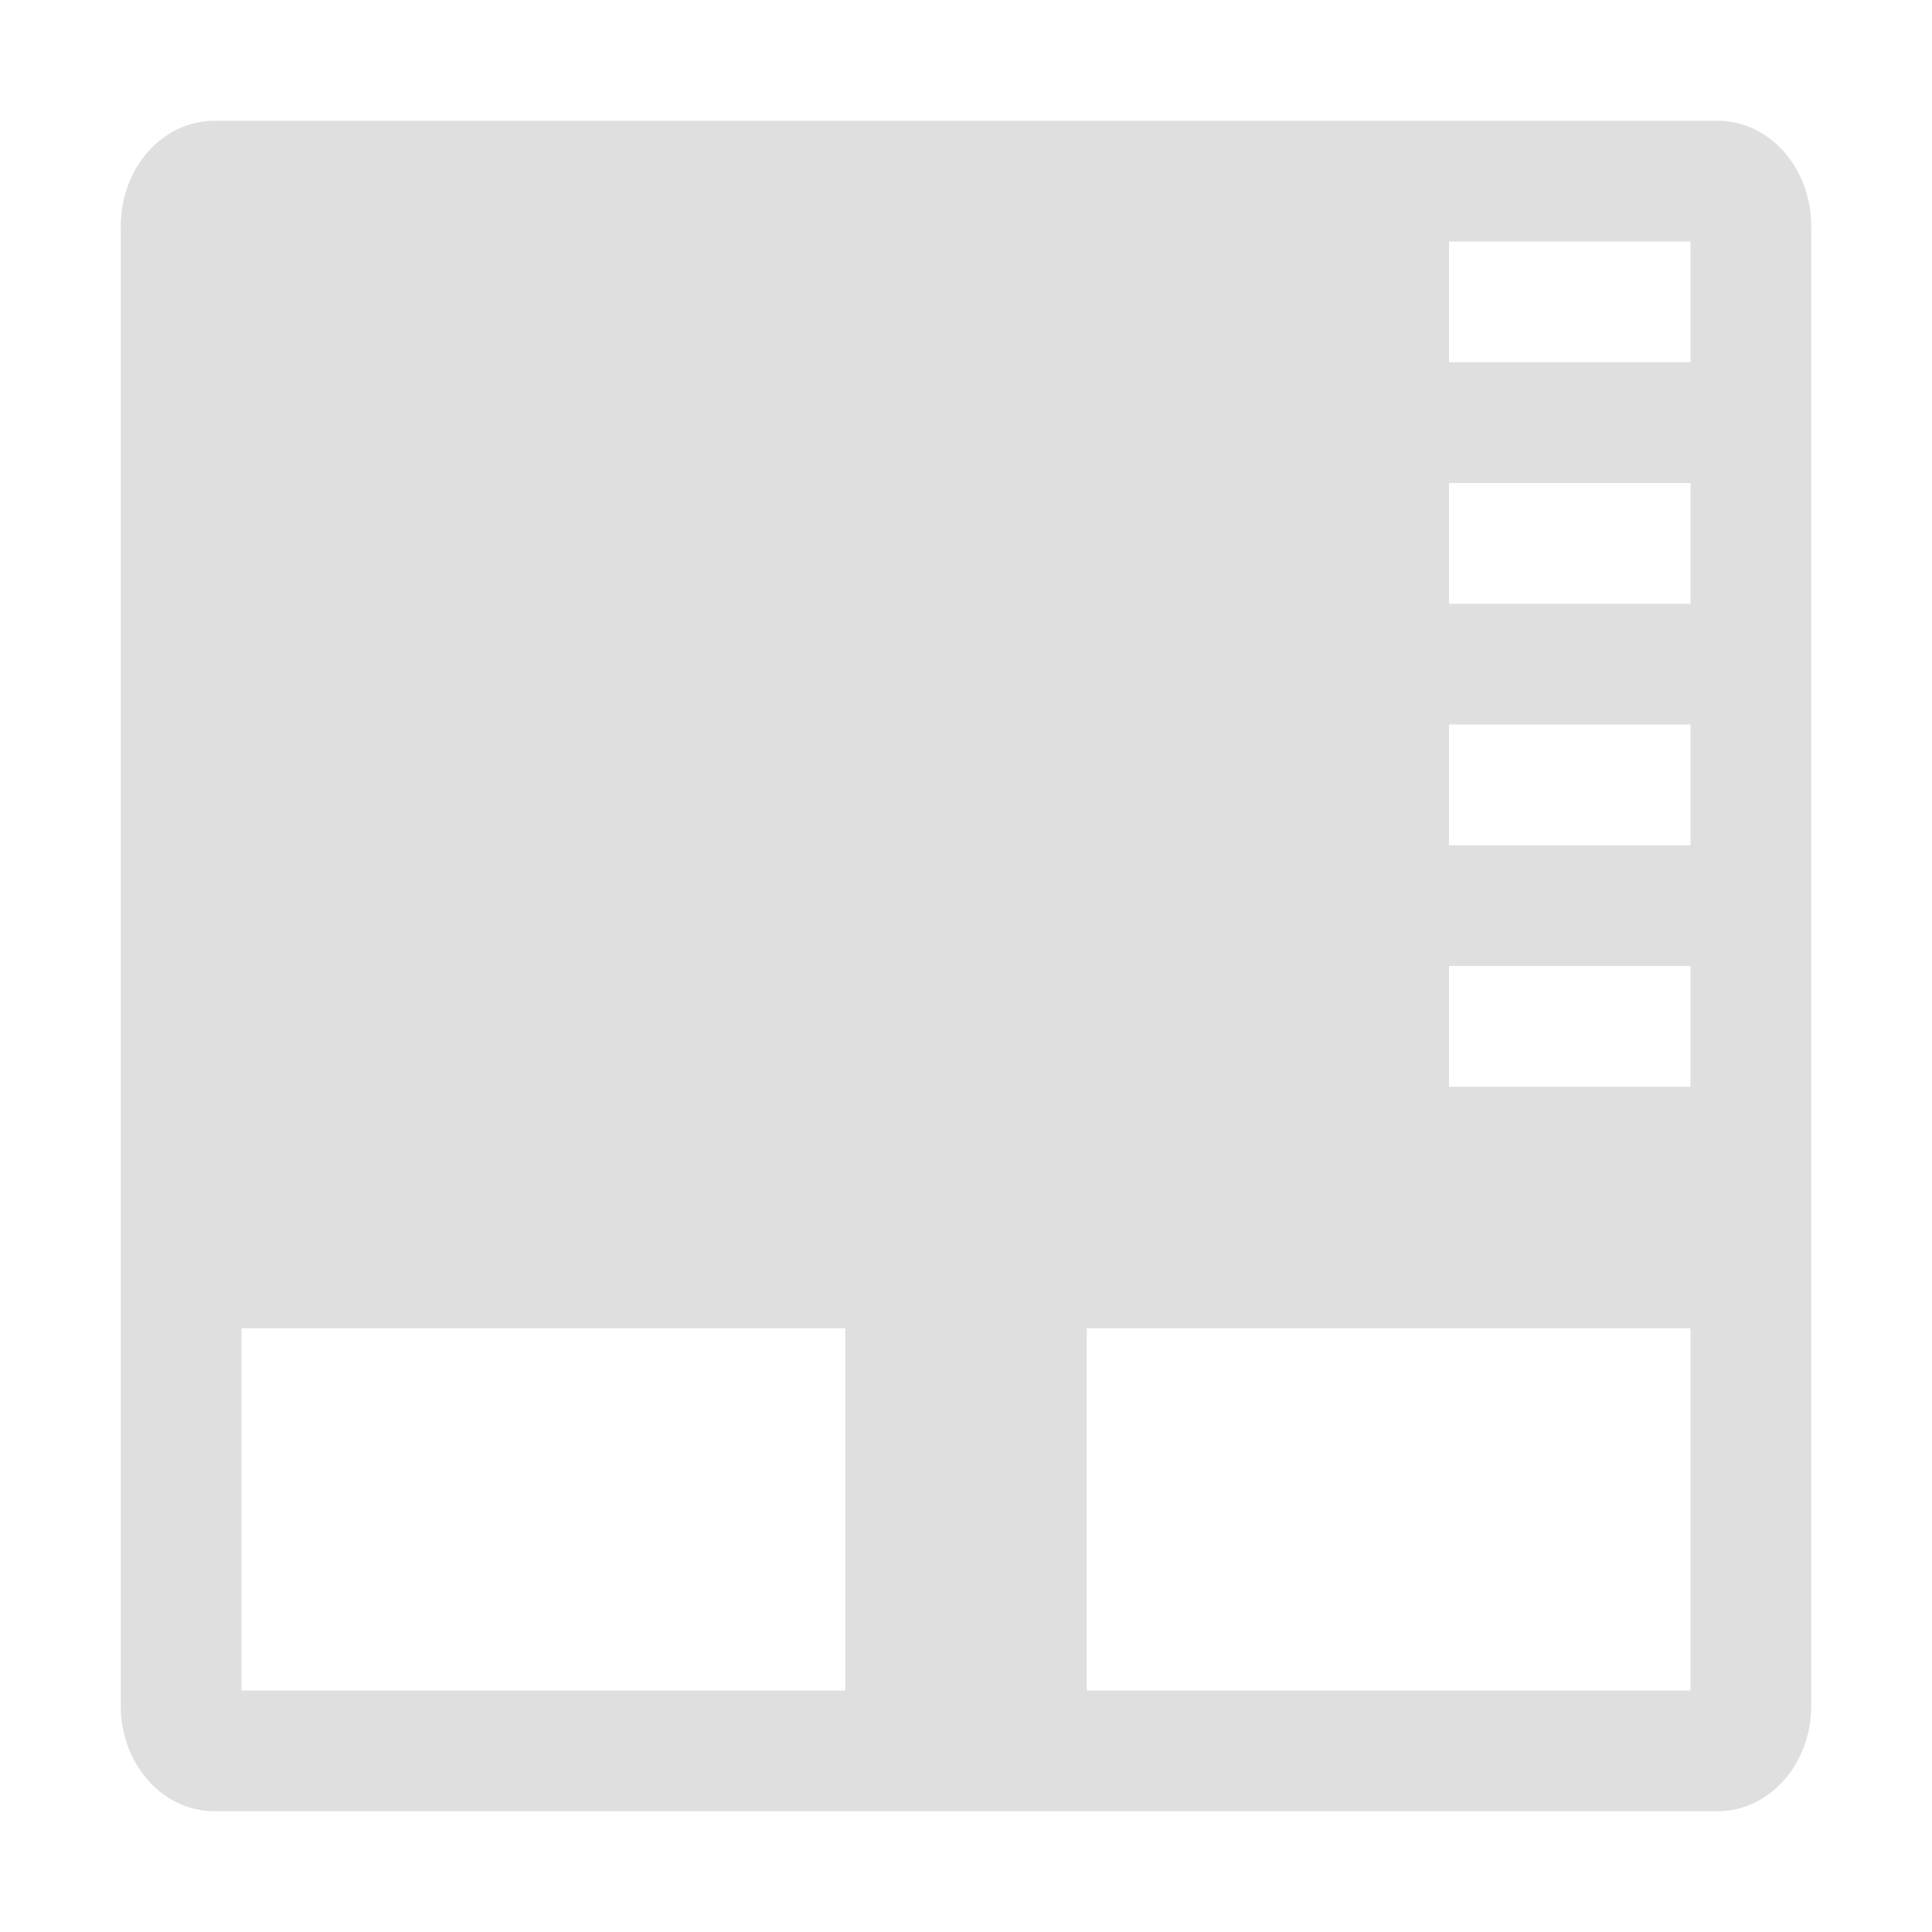
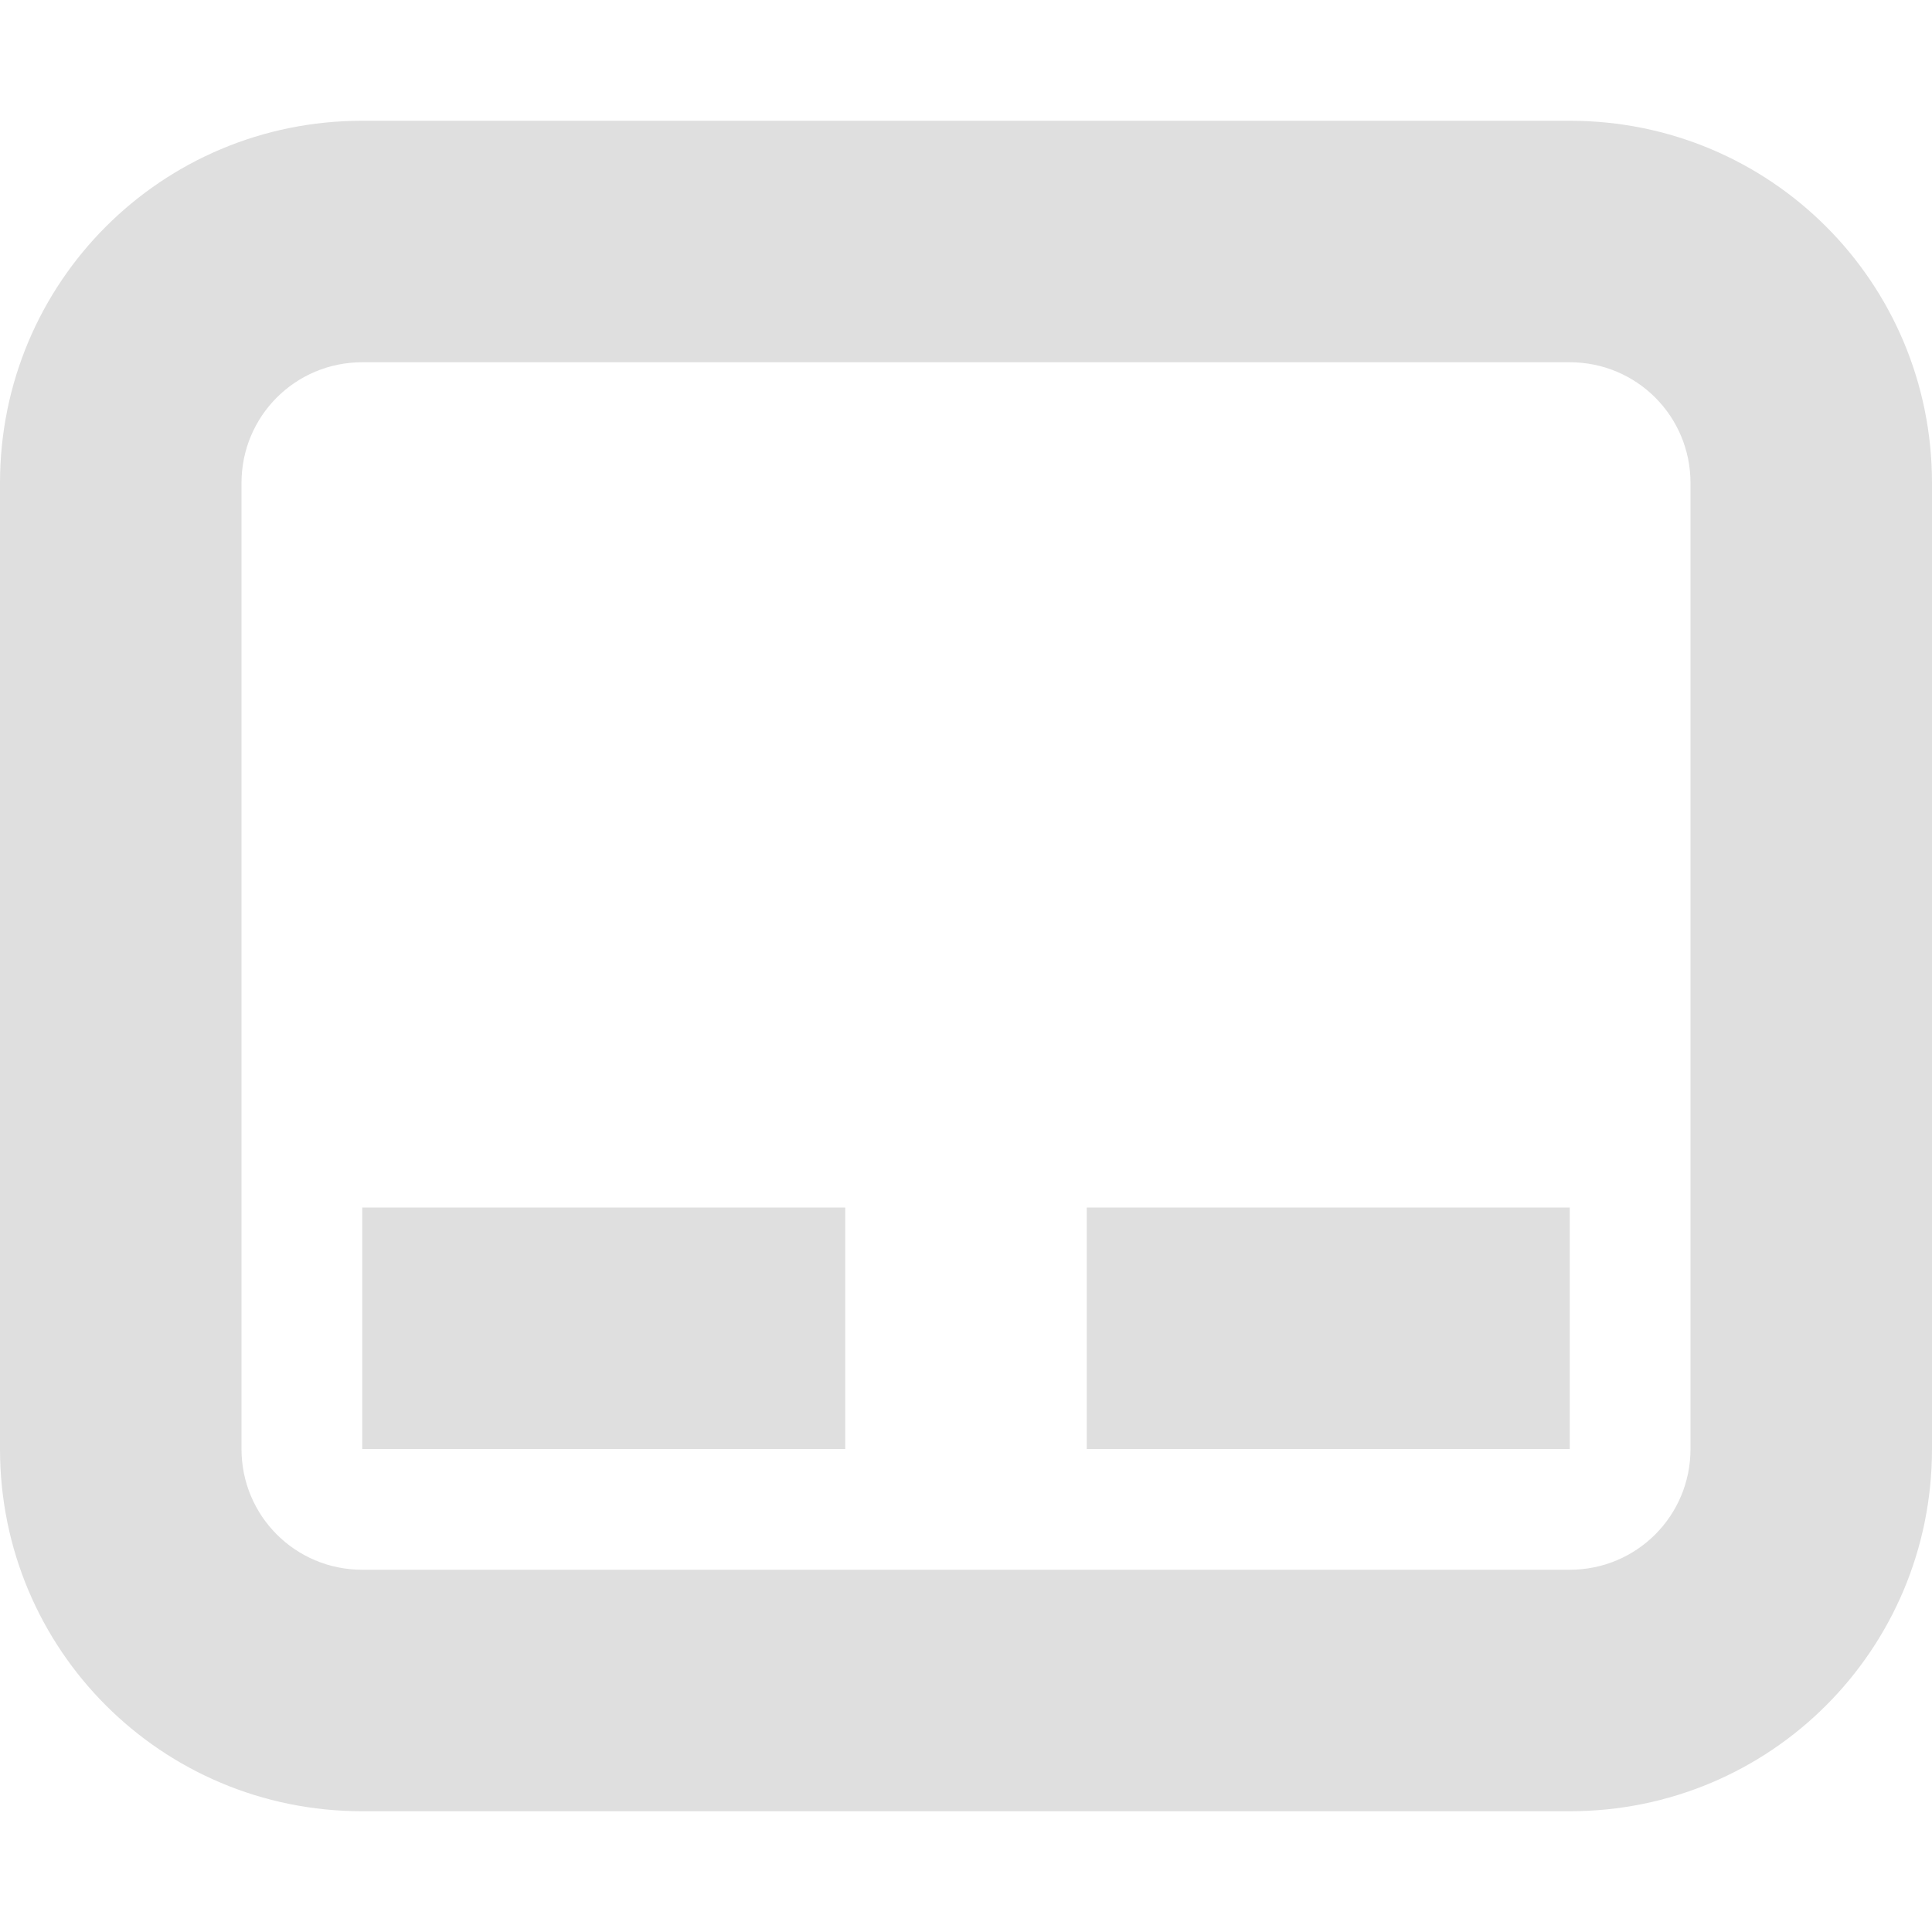
<svg xmlns="http://www.w3.org/2000/svg" width="16" height="16" version="1.1">
  <defs>
-     <style id="current-color-scheme" type="text/css">
-    .ColorScheme-Text { color:#dfdfdf; } .ColorScheme-Highlight { color:#4285f4; }
-   </style>
+     <style id="current-color-scheme" type="text/css">.ColorScheme-Text { color:#dfdfdf; } .ColorScheme-Highlight { color:#4285f4; }</style>
  </defs>
-   <path style="fill:currentColor" class="ColorScheme-Text" d="M 1.777 1 C 1.346 1 1 1.39 1 1.875 L 1 14.125 C 1 14.61 1.346 15 1.777 15 L 14.223 15 C 14.654 15 15 14.61 15 14.125 L 15 1.875 C 15 1.39 14.654 1 14.223 1 L 1.777 1 z M 12 2 L 14 2 L 14 3 L 12 3 L 12 2 z M 12 4 L 14 4 L 14 5 L 12 5 L 12 4 z M 12 6 L 14 6 L 14 7 L 12 7 L 12 6 z M 12 8 L 14 8 L 14 9 L 12 9 L 12 8 z M 2 11 L 7 11 L 7 14 L 2 14 L 2 11 z M 9 11 L 14 11 L 14 14 L 9 14 L 9 11 z" />
+   <path class="ColorScheme-Text" d="m3 1c-1.662 0-3 1.338-3 3v8c0 1.662 1.338 3 3 3h10c1.662 0 3-1.338 3-3v-8c0-1.662-1.338-3-3-3zm0 2h10c0.554 0 1 0.446 1 1v8c0 0.554-0.446 1-1 1h-10c-0.554 0-1-0.446-1-1v-8c0-0.554 0.446-1 1-1zm0 7v2h4v-2zm6 0v2h4v-2z" fill="currentColor" />
</svg>
